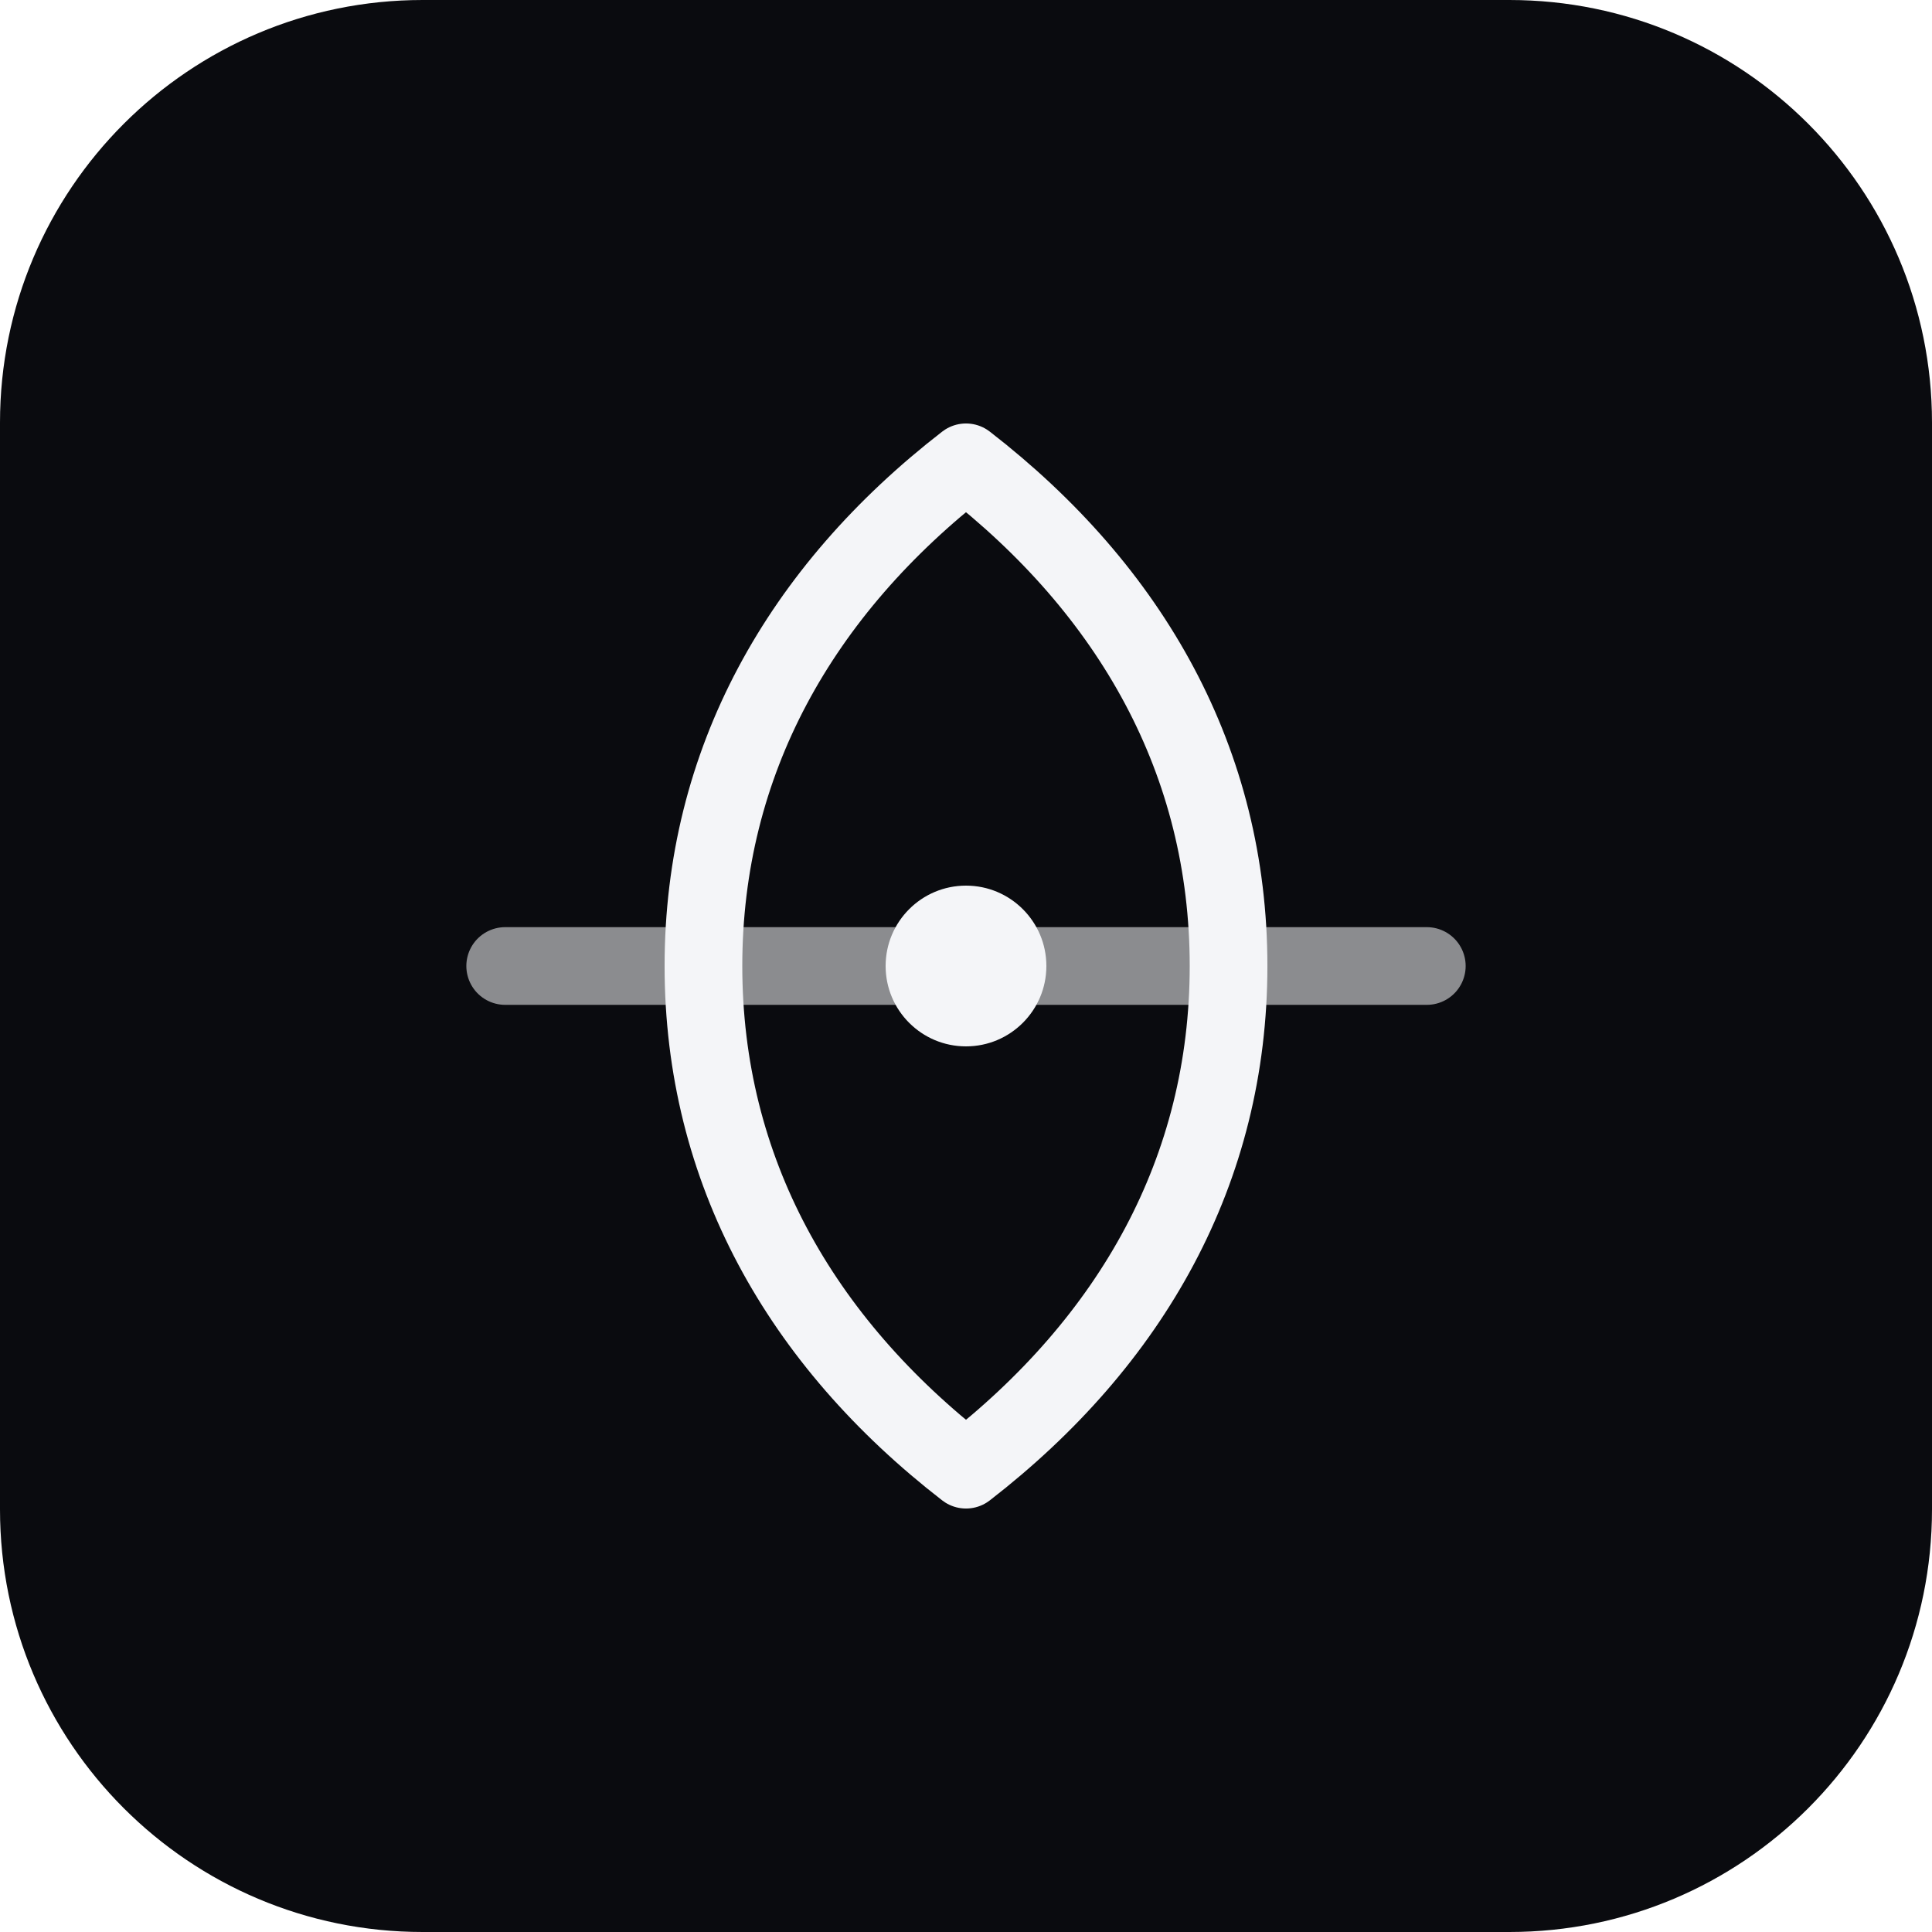
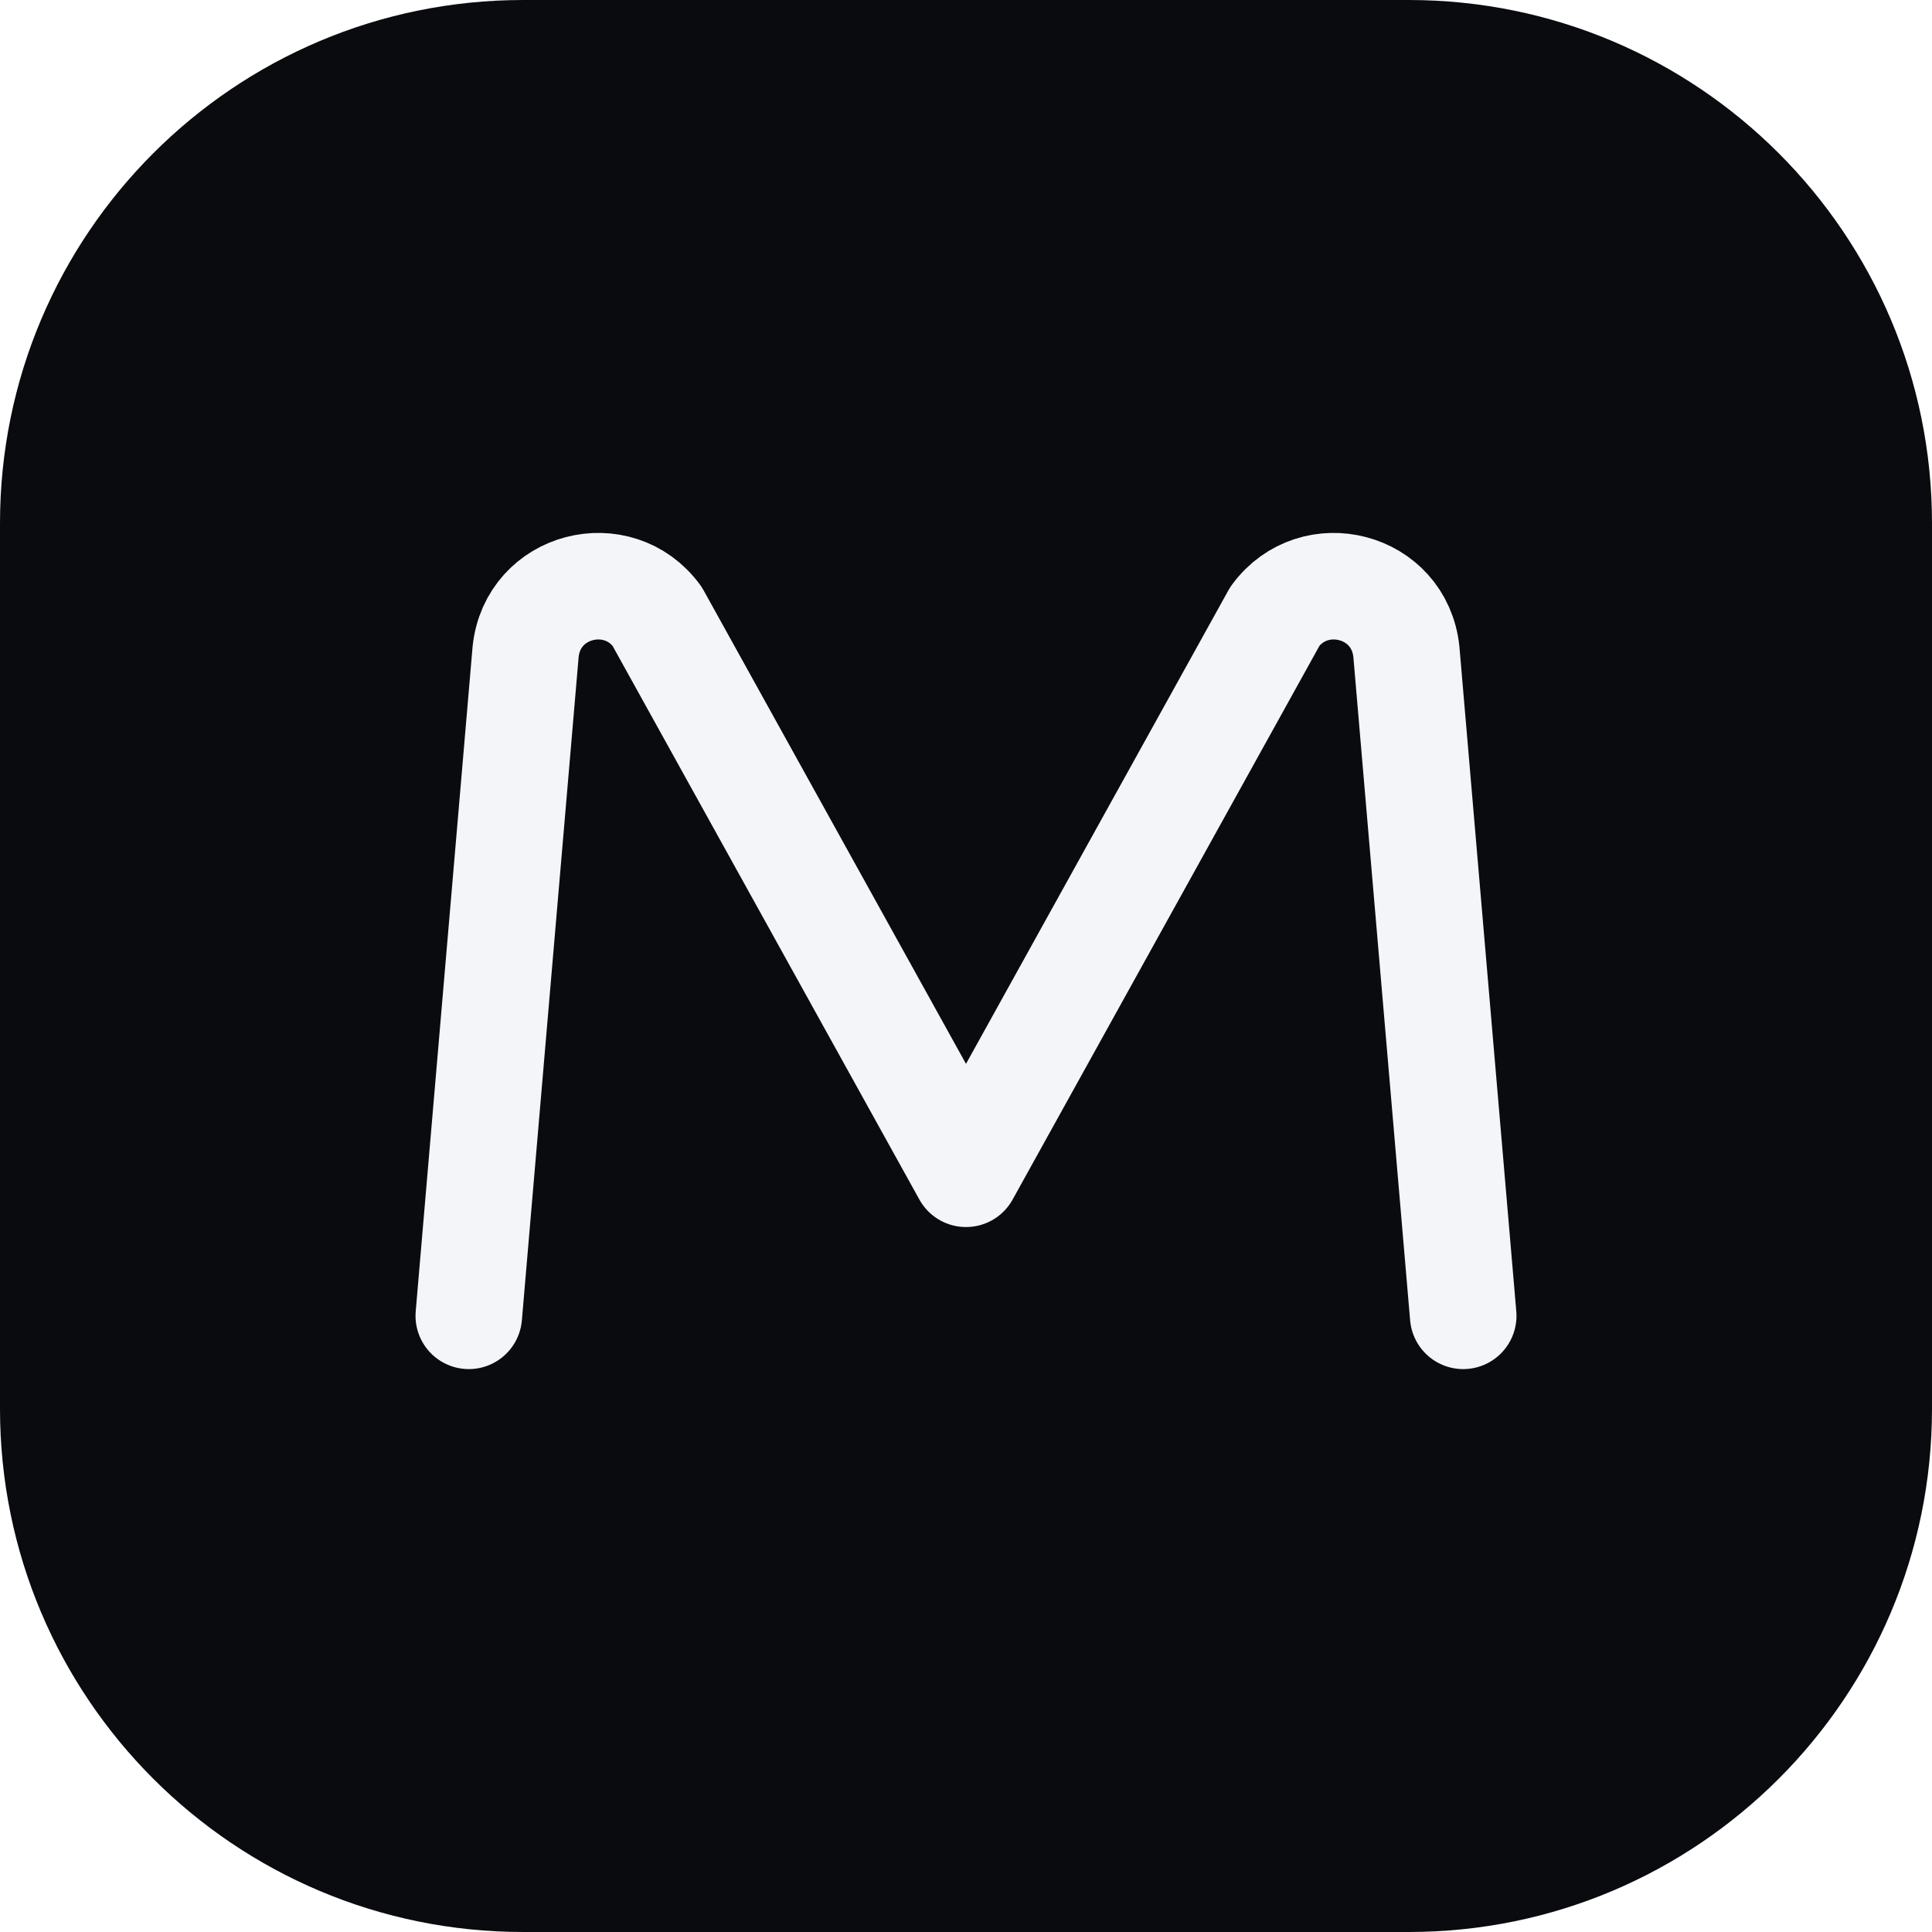
- <svg xmlns="http://www.w3.org/2000/svg" viewBox="0 0 512 512">
-   <rect width="512" height="512" rx="112" fill="#0a0b0f" />
-   <g transform="translate(256 256) scale(14.2) translate(-12 -12)" fill="none" stroke="#f4f5f8" stroke-width="1.45" stroke-linejoin="round" stroke-linecap="round">
-     <path d="M12 2.6c3.1 2.4 4.9 5.6 4.9 9.4S15.1 19 12 21.4C8.9 19 7.1 15.8 7.1 12S8.9 5 12 2.6Z" />
-     <path d="M3.4 12h17.2" opacity="0.55" />
-     <circle cx="12" cy="12" r="1.5" fill="#f4f5f8" stroke="none" />
-   </g>
+ <svg xmlns="http://www.w3.org/2000/svg" viewBox="0 0 48 48">
+   <rect width="48" height="48" rx="13" fill="#0a0b0f" />
+   <svg x="9" y="9" width="30" height="30" viewBox="7 7.65 34 34">
+     <path d="M10 34.5 11.6 15.8c.2-1.9 2.6-2.5 3.7-1L24 30.5l8.7-15.7c1.1-1.5 3.5-.9 3.7 1L38 34.5" fill="none" stroke="#f4f5f8" stroke-width="3" stroke-linecap="round" stroke-linejoin="round" />
+   </svg>
</svg>
